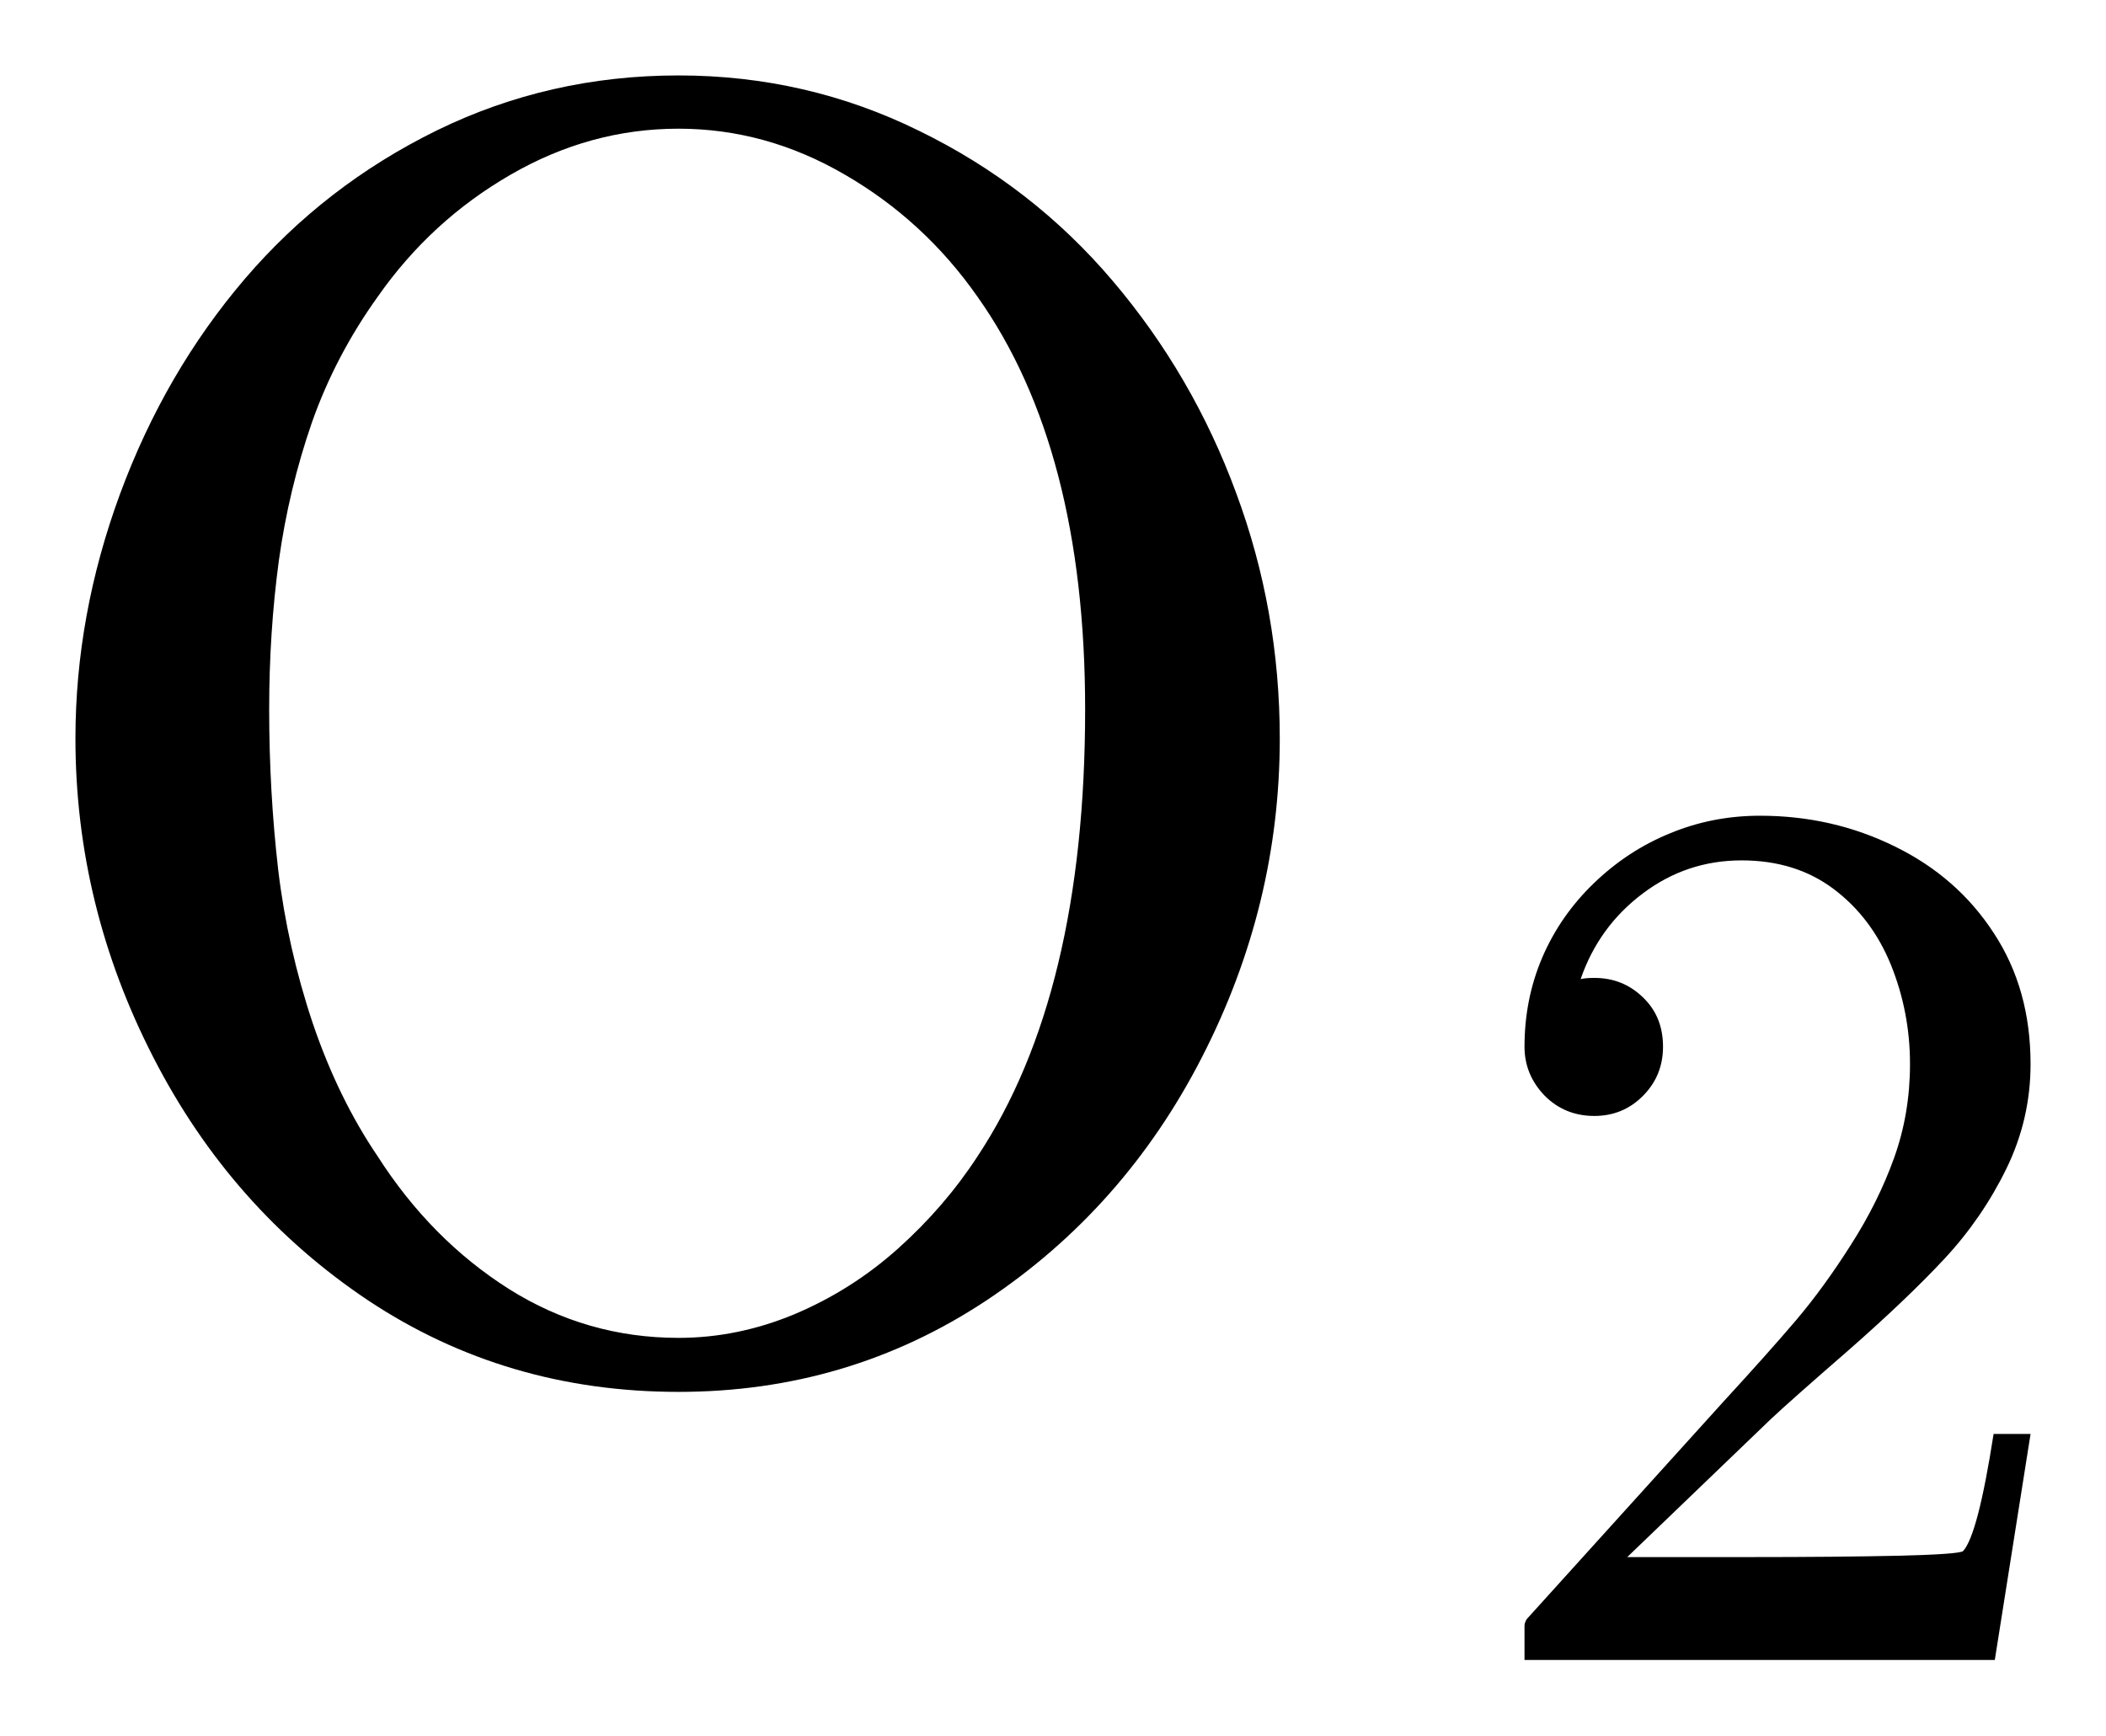
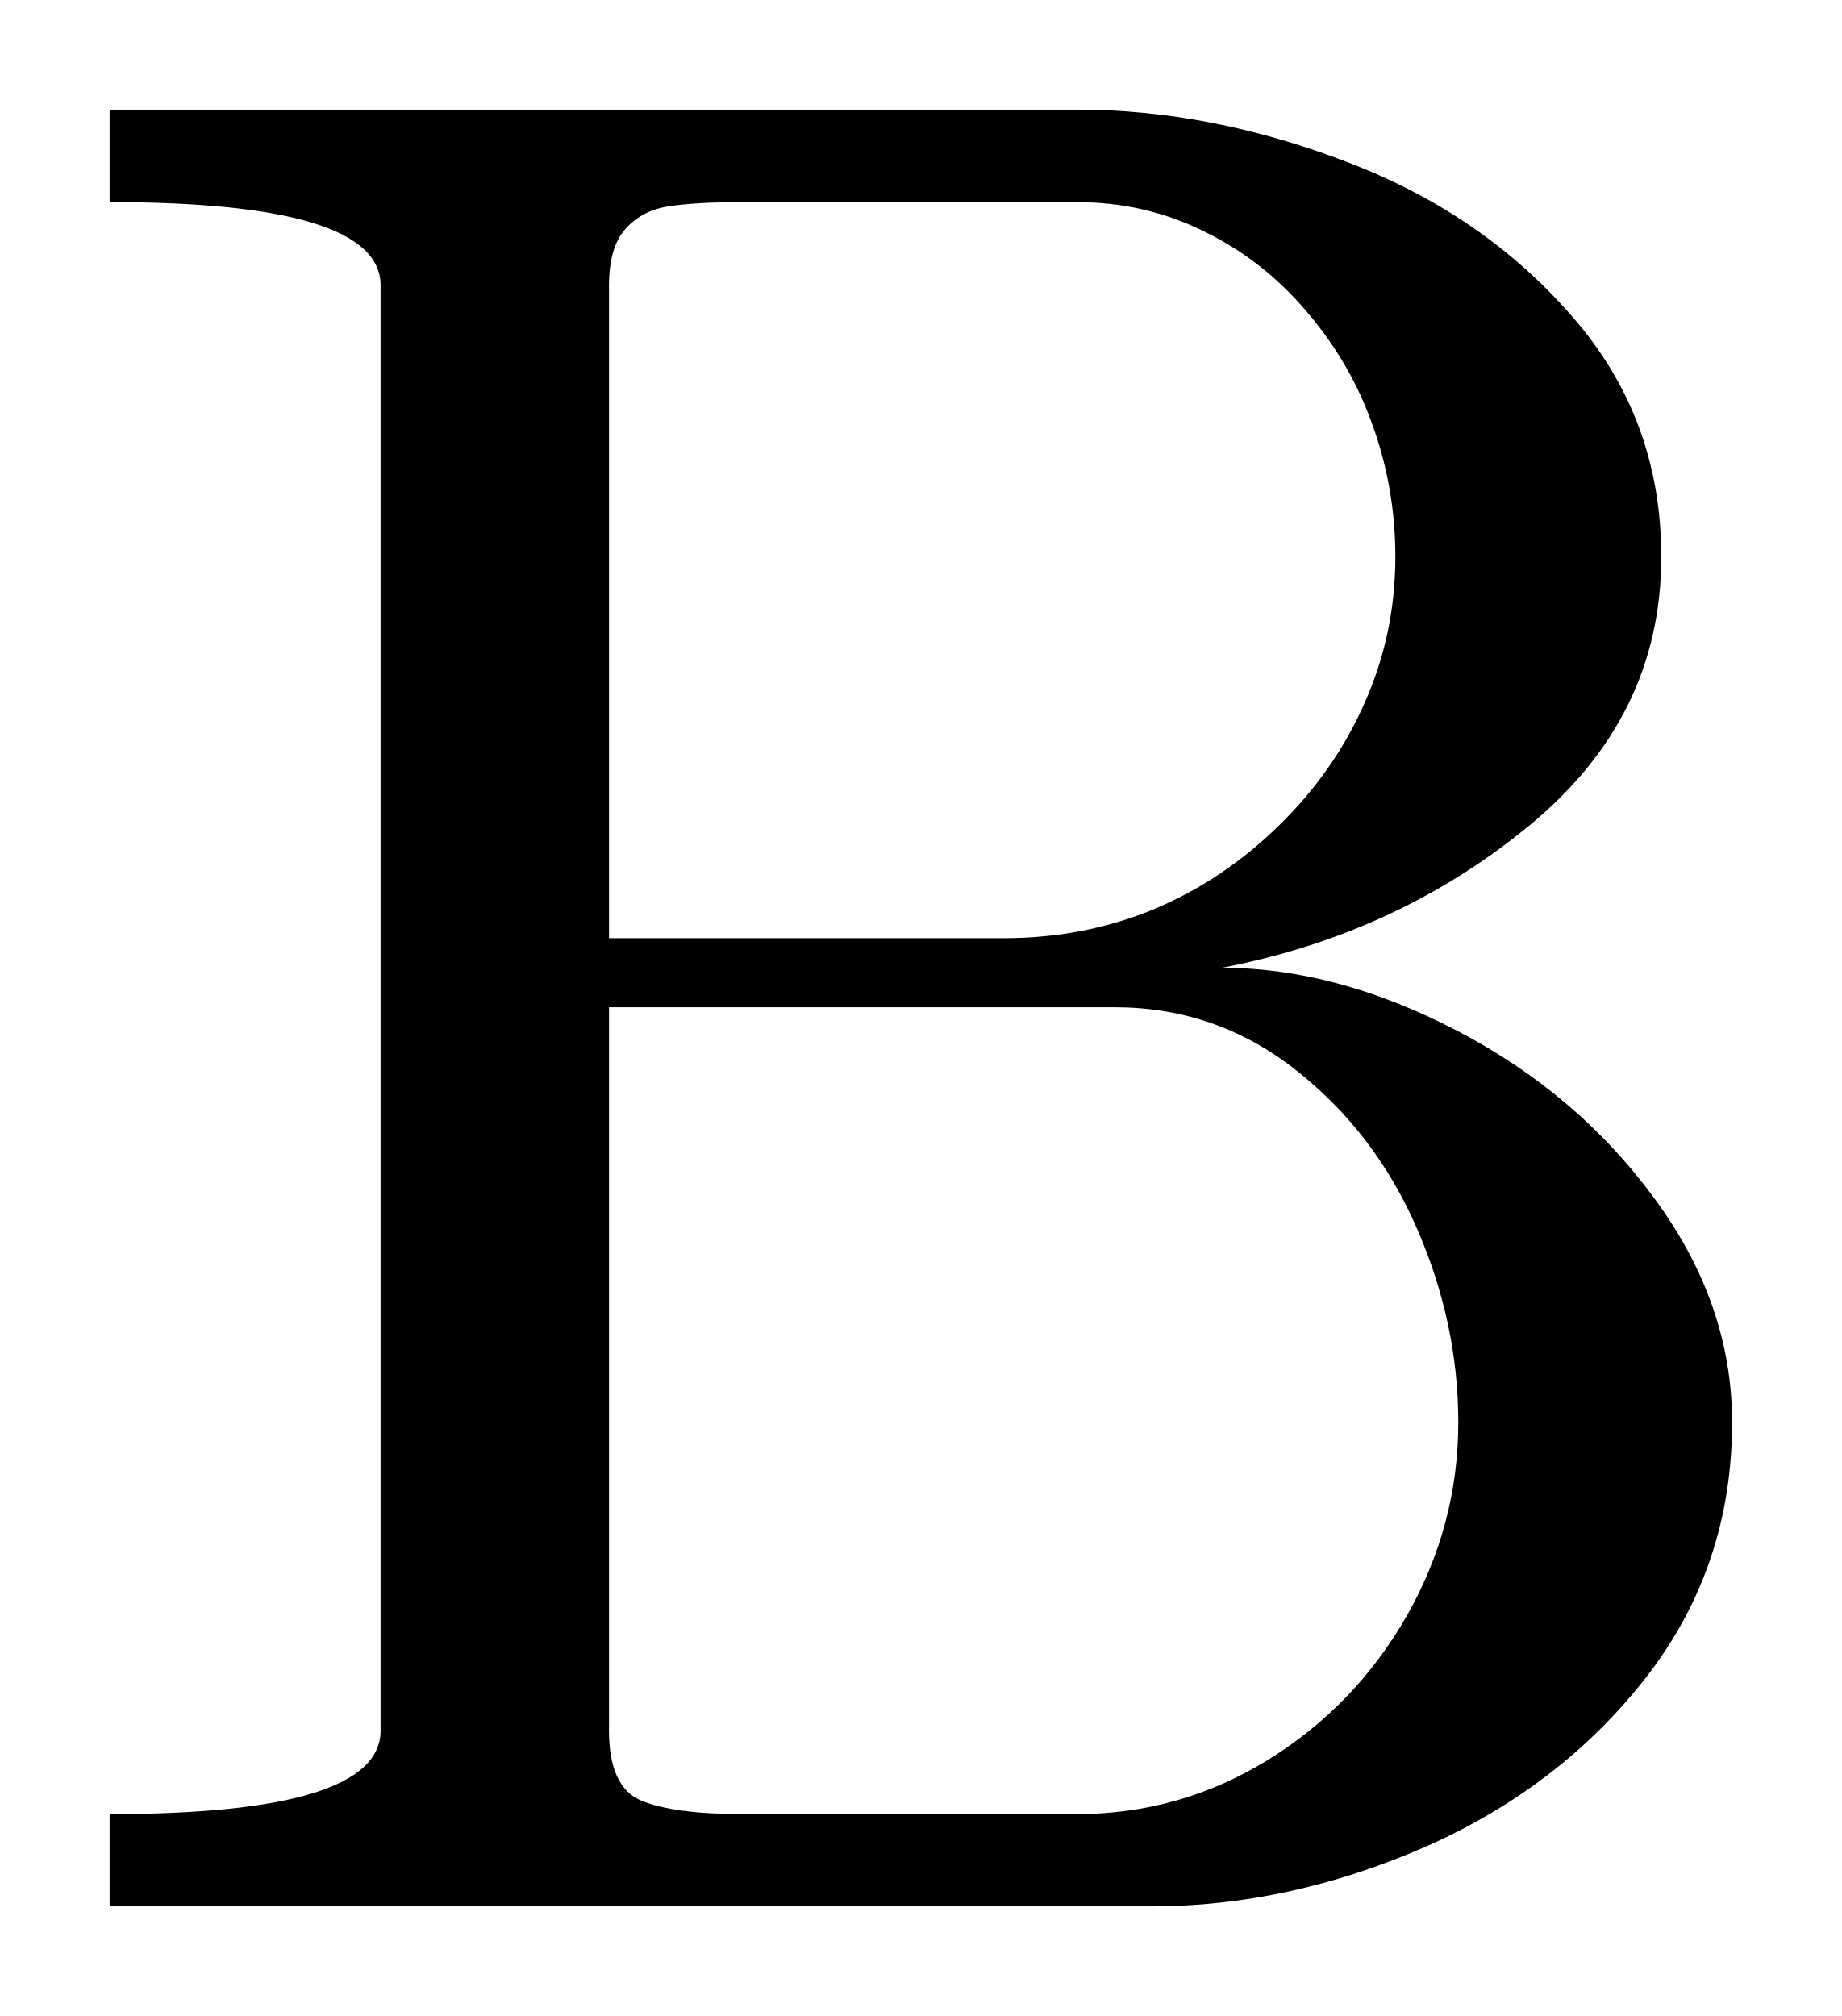
- <svg xmlns="http://www.w3.org/2000/svg" width="13.958pt" height="11.503pt" viewBox="0 0 13.958 11.503" version="1.1">
+ <svg xmlns="http://www.w3.org/2000/svg" width="8.401pt" height="9.197pt" viewBox="0 0 8.401 9.197" version="1.1">
  <defs>
    <style type="text/css">*{stroke-linejoin: round; stroke-linecap: butt}</style>
  </defs>
  <g id="figure_1">
    <g id="patch_1">
-       <path d="M 0 11.503  L 13.958 11.503  L 13.958 0  L 0 0  L 0 11.503  z " style="fill: none; opacity: 0" />
+       <path d="M 0 9.197  L 8.401 9.197  L 8.401 0  L 0 0  L 0 9.197  z " style="fill: none; opacity: 0" />
    </g>
    <g id="axes_1">
      <g id="patch_2">
-         <path d="M 4.497 9.226  Q 3.354 9.226 2.442 8.621  Q 1.531 8.013 1.016 7.008  Q 0.5 6.003 0.5 4.895  Q 0.5 4.076 0.796 3.273  Q 1.093 2.469 1.623 1.848  Q 2.154 1.228 2.896 0.864  Q 3.641 0.5 4.497 0.5  Q 5.347 0.5 6.093 0.868  Q 6.841 1.233 7.374 1.861  Q 7.906 2.487 8.193 3.268  Q 8.482 4.046 8.482 4.895  Q 8.482 6.003 7.966 7.008  Q 7.451 8.013 6.536 8.621  Q 5.622 9.226 4.497 9.226  z M 2.504 7.666  Q 2.857 8.217 3.373 8.544  Q 3.888 8.868 4.497 8.868  Q 4.889 8.868 5.266 8.711  Q 5.645 8.551 5.952 8.276  Q 6.26 8 6.478 7.666  Q 7.192 6.588 7.192 4.702  Q 7.192 2.973 6.478 1.966  Q 6.125 1.462 5.6 1.158  Q 5.077 0.853 4.497 0.853  Q 3.911 0.853 3.384 1.158  Q 2.857 1.462 2.504 1.966  Q 2.223 2.358 2.067 2.801  Q 1.914 3.243 1.848 3.717  Q 1.784 4.192 1.784 4.702  Q 1.784 5.247 1.844 5.767  Q 1.906 6.284 2.073 6.783  Q 2.242 7.28 2.504 7.666  z M 10.104 11.003  L 10.104 10.777  Q 10.104 10.756 10.119 10.732  L 11.424 9.289  Q 11.719 8.968 11.903 8.752  Q 12.088 8.534 12.268 8.25  Q 12.449 7.967 12.554 7.674  Q 12.659 7.381 12.659 7.053  Q 12.659 6.708 12.532 6.394  Q 12.404 6.081 12.152 5.892  Q 11.9 5.703 11.543 5.703  Q 11.178 5.703 10.887 5.923  Q 10.596 6.142 10.476 6.49  Q 10.509 6.482 10.567 6.482  Q 10.756 6.482 10.888 6.61  Q 11.022 6.737 11.022 6.938  Q 11.022 7.131 10.888 7.265  Q 10.756 7.397 10.567 7.397  Q 10.37 7.397 10.236 7.261  Q 10.104 7.123 10.104 6.938  Q 10.104 6.622 10.222 6.346  Q 10.341 6.069 10.564 5.854  Q 10.789 5.637 11.07 5.523  Q 11.35 5.407 11.665 5.407  Q 12.146 5.407 12.559 5.611  Q 12.974 5.814 13.215 6.186  Q 13.458 6.556 13.458 7.053  Q 13.458 7.418 13.298 7.746  Q 13.138 8.074 12.887 8.344  Q 12.638 8.611 12.248 8.953  Q 11.858 9.292 11.736 9.407  L 10.785 10.321  L 11.592 10.321  Q 12.186 10.321 12.587 10.312  Q 12.987 10.302 13.011 10.281  Q 13.109 10.174 13.213 9.505  L 13.458 9.505  L 13.221 11.003  L 10.104 11.003  z " clip-path="url(#p93842d4fed)" />
+         <path d="M 0.5 8.697  L 0.5 8.276  Q 1.736 8.276 1.736 7.895  L 1.736 1.302  Q 1.736 0.922 0.5 0.922  L 0.5 0.5  L 4.912 0.5  Q 5.521 0.5 6.142 0.738  Q 6.763 0.974 7.169 1.441  Q 7.578 1.906 7.578 2.54  Q 7.578 3.271 6.976 3.766  Q 6.376 4.261 5.574 4.415  Q 6.095 4.415 6.646 4.702  Q 7.197 4.989 7.548 5.469  Q 7.901 5.949 7.901 6.489  Q 7.901 7.145 7.511 7.649  Q 7.121 8.152 6.5 8.426  Q 5.879 8.697 5.251 8.697  L 0.5 8.697  z M 2.778 7.895  Q 2.778 8.152 2.924 8.214  Q 3.072 8.276 3.388 8.276  L 4.912 8.276  Q 5.381 8.276 5.782 8.03  Q 6.183 7.782 6.418 7.37  Q 6.652 6.957 6.652 6.489  Q 6.652 6.031 6.459 5.594  Q 6.266 5.157 5.904 4.876  Q 5.544 4.595 5.082 4.595  L 2.778 4.595  L 2.778 7.895  z M 2.778 4.28  L 4.578 4.28  Q 4.942 4.28 5.261 4.149  Q 5.579 4.016 5.834 3.766  Q 6.089 3.517 6.226 3.204  Q 6.365 2.891 6.365 2.54  Q 6.365 2.229 6.262 1.942  Q 6.161 1.655 5.96 1.421  Q 5.761 1.186 5.491 1.055  Q 5.223 0.922 4.912 0.922  L 3.388 0.922  Q 3.172 0.922 3.052 0.941  Q 2.932 0.958 2.855 1.042  Q 2.778 1.126 2.778 1.302  L 2.778 4.28  z " clip-path="url(#p5c3adc3c86)" />
      </g>
    </g>
  </g>
  <defs>
-     <clipPath id="p93842d4fed">
-       <rect x="0" y="0" width="13.958" height="11.503" />
+     <clipPath id="p5c3adc3c86">
+       <rect x="0" y="0" width="8.401" height="9.197" />
    </clipPath>
  </defs>
</svg>
